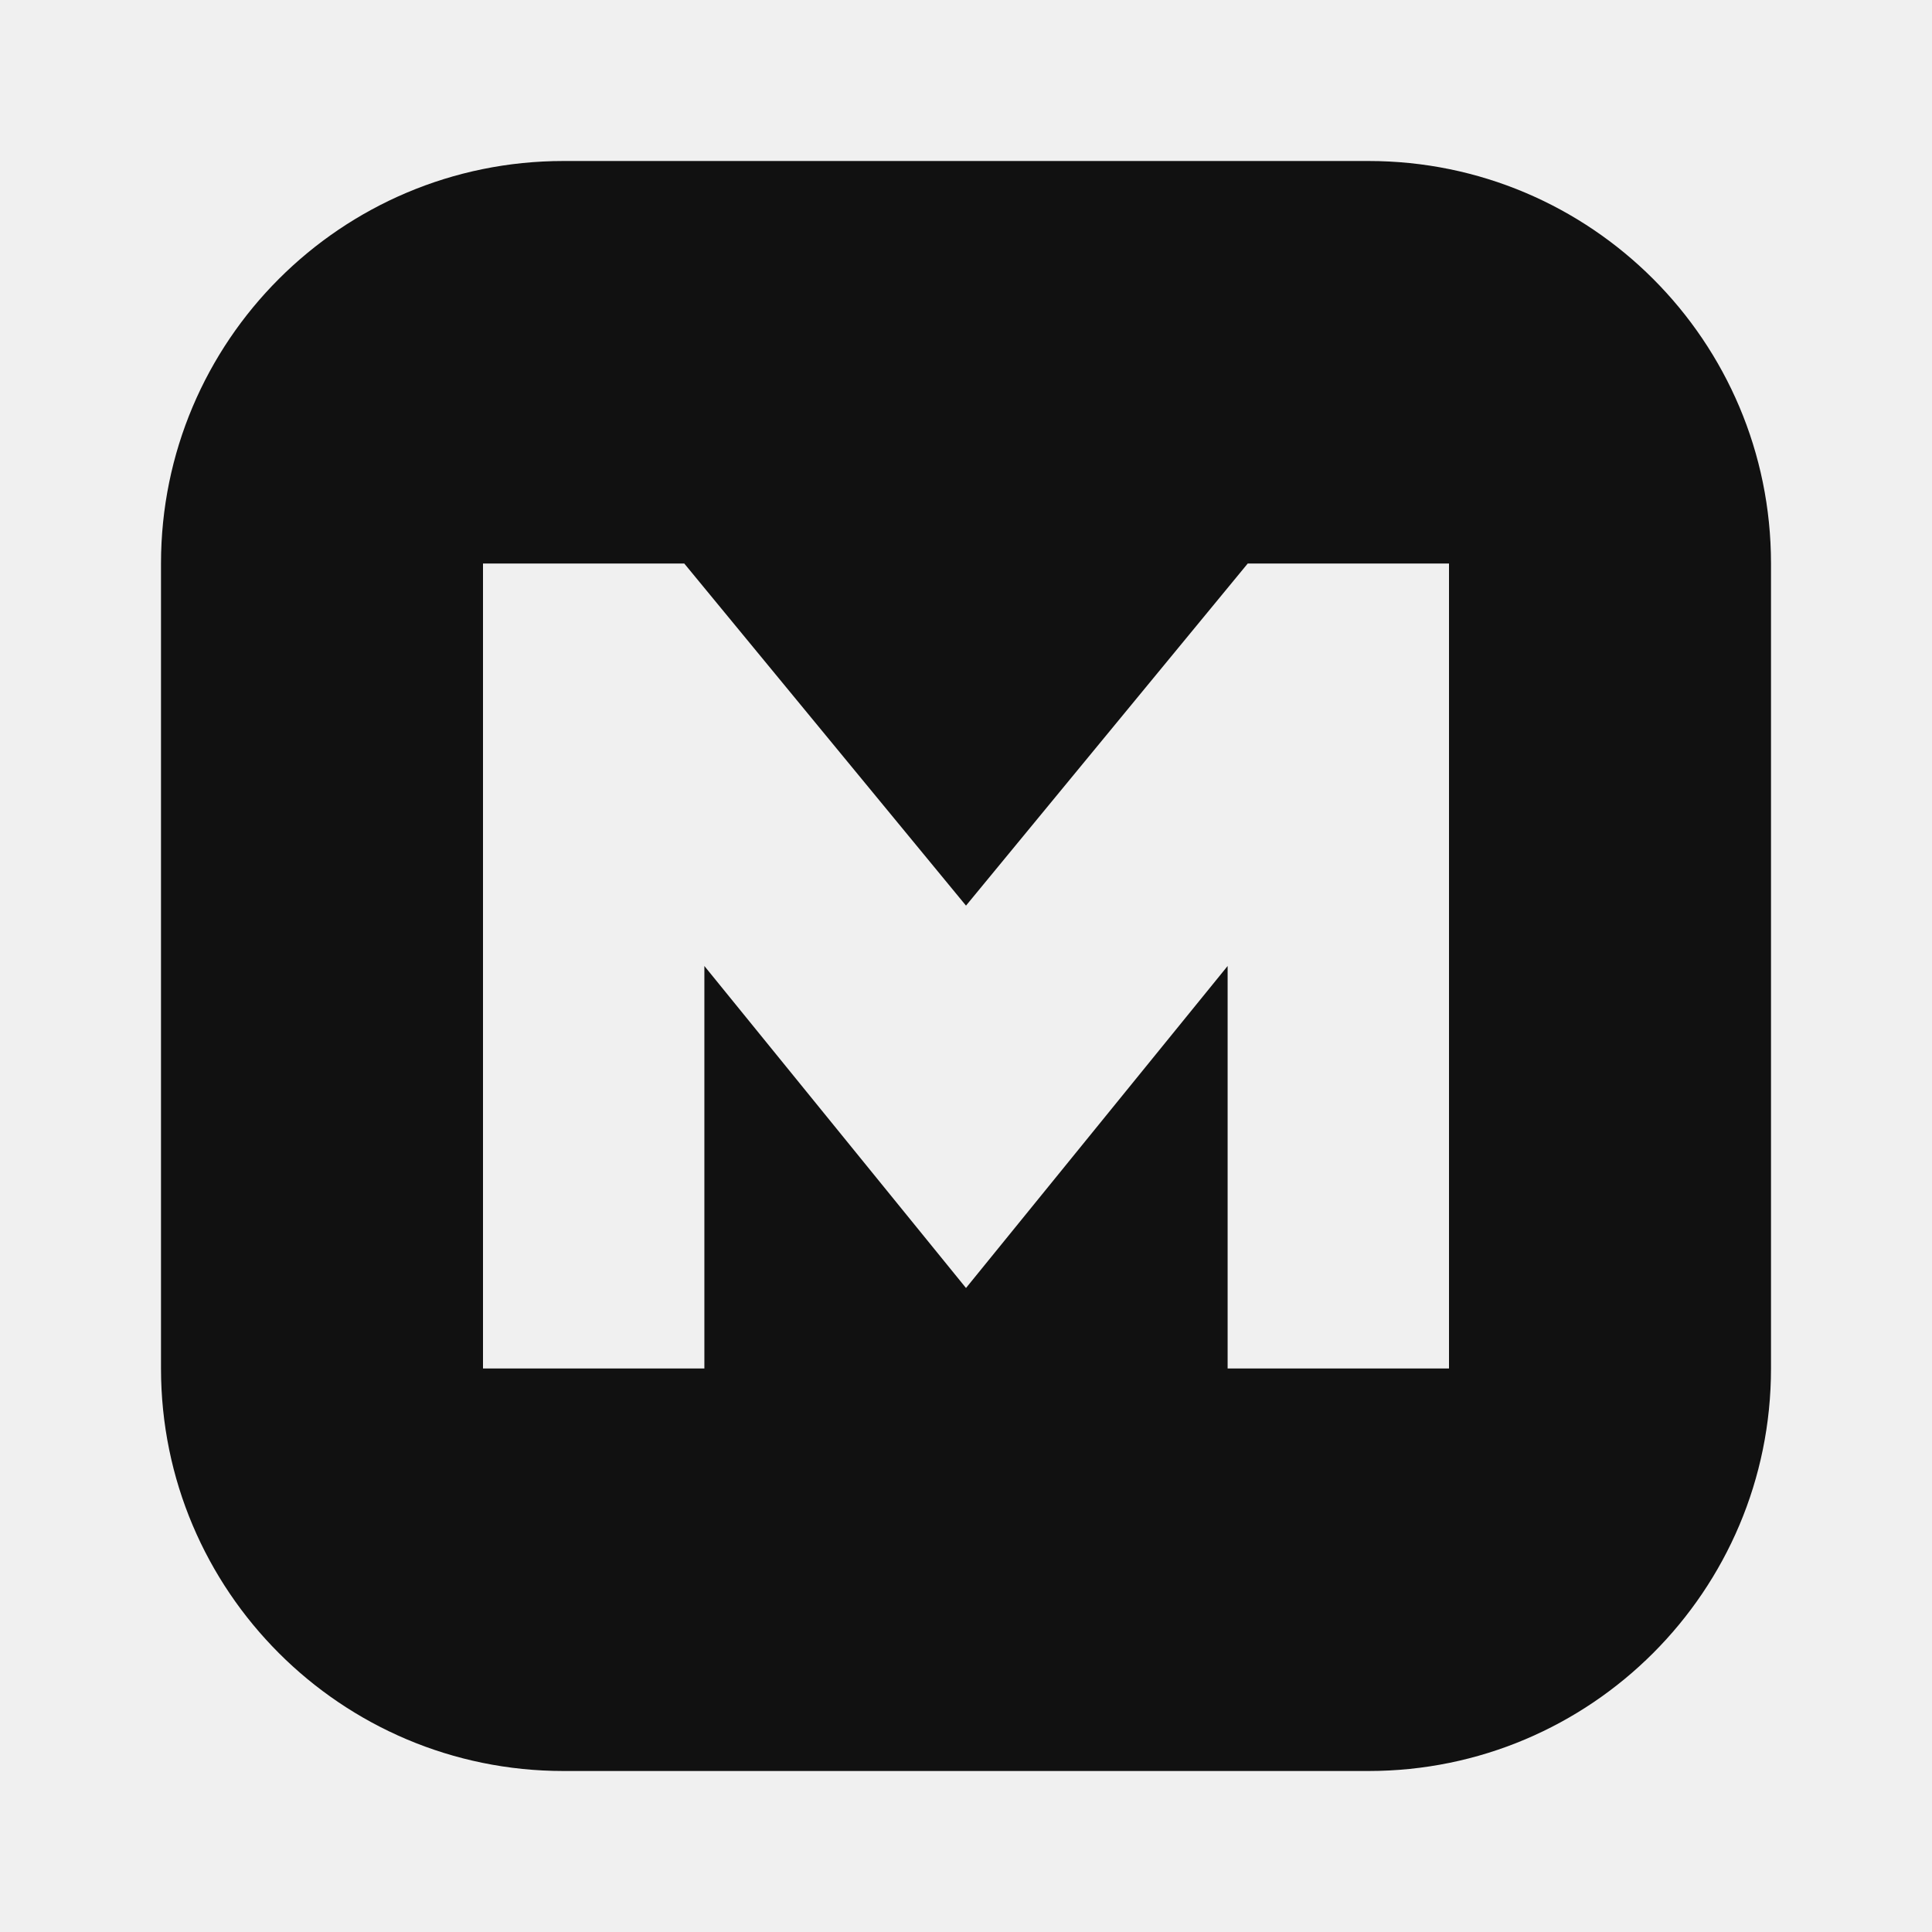
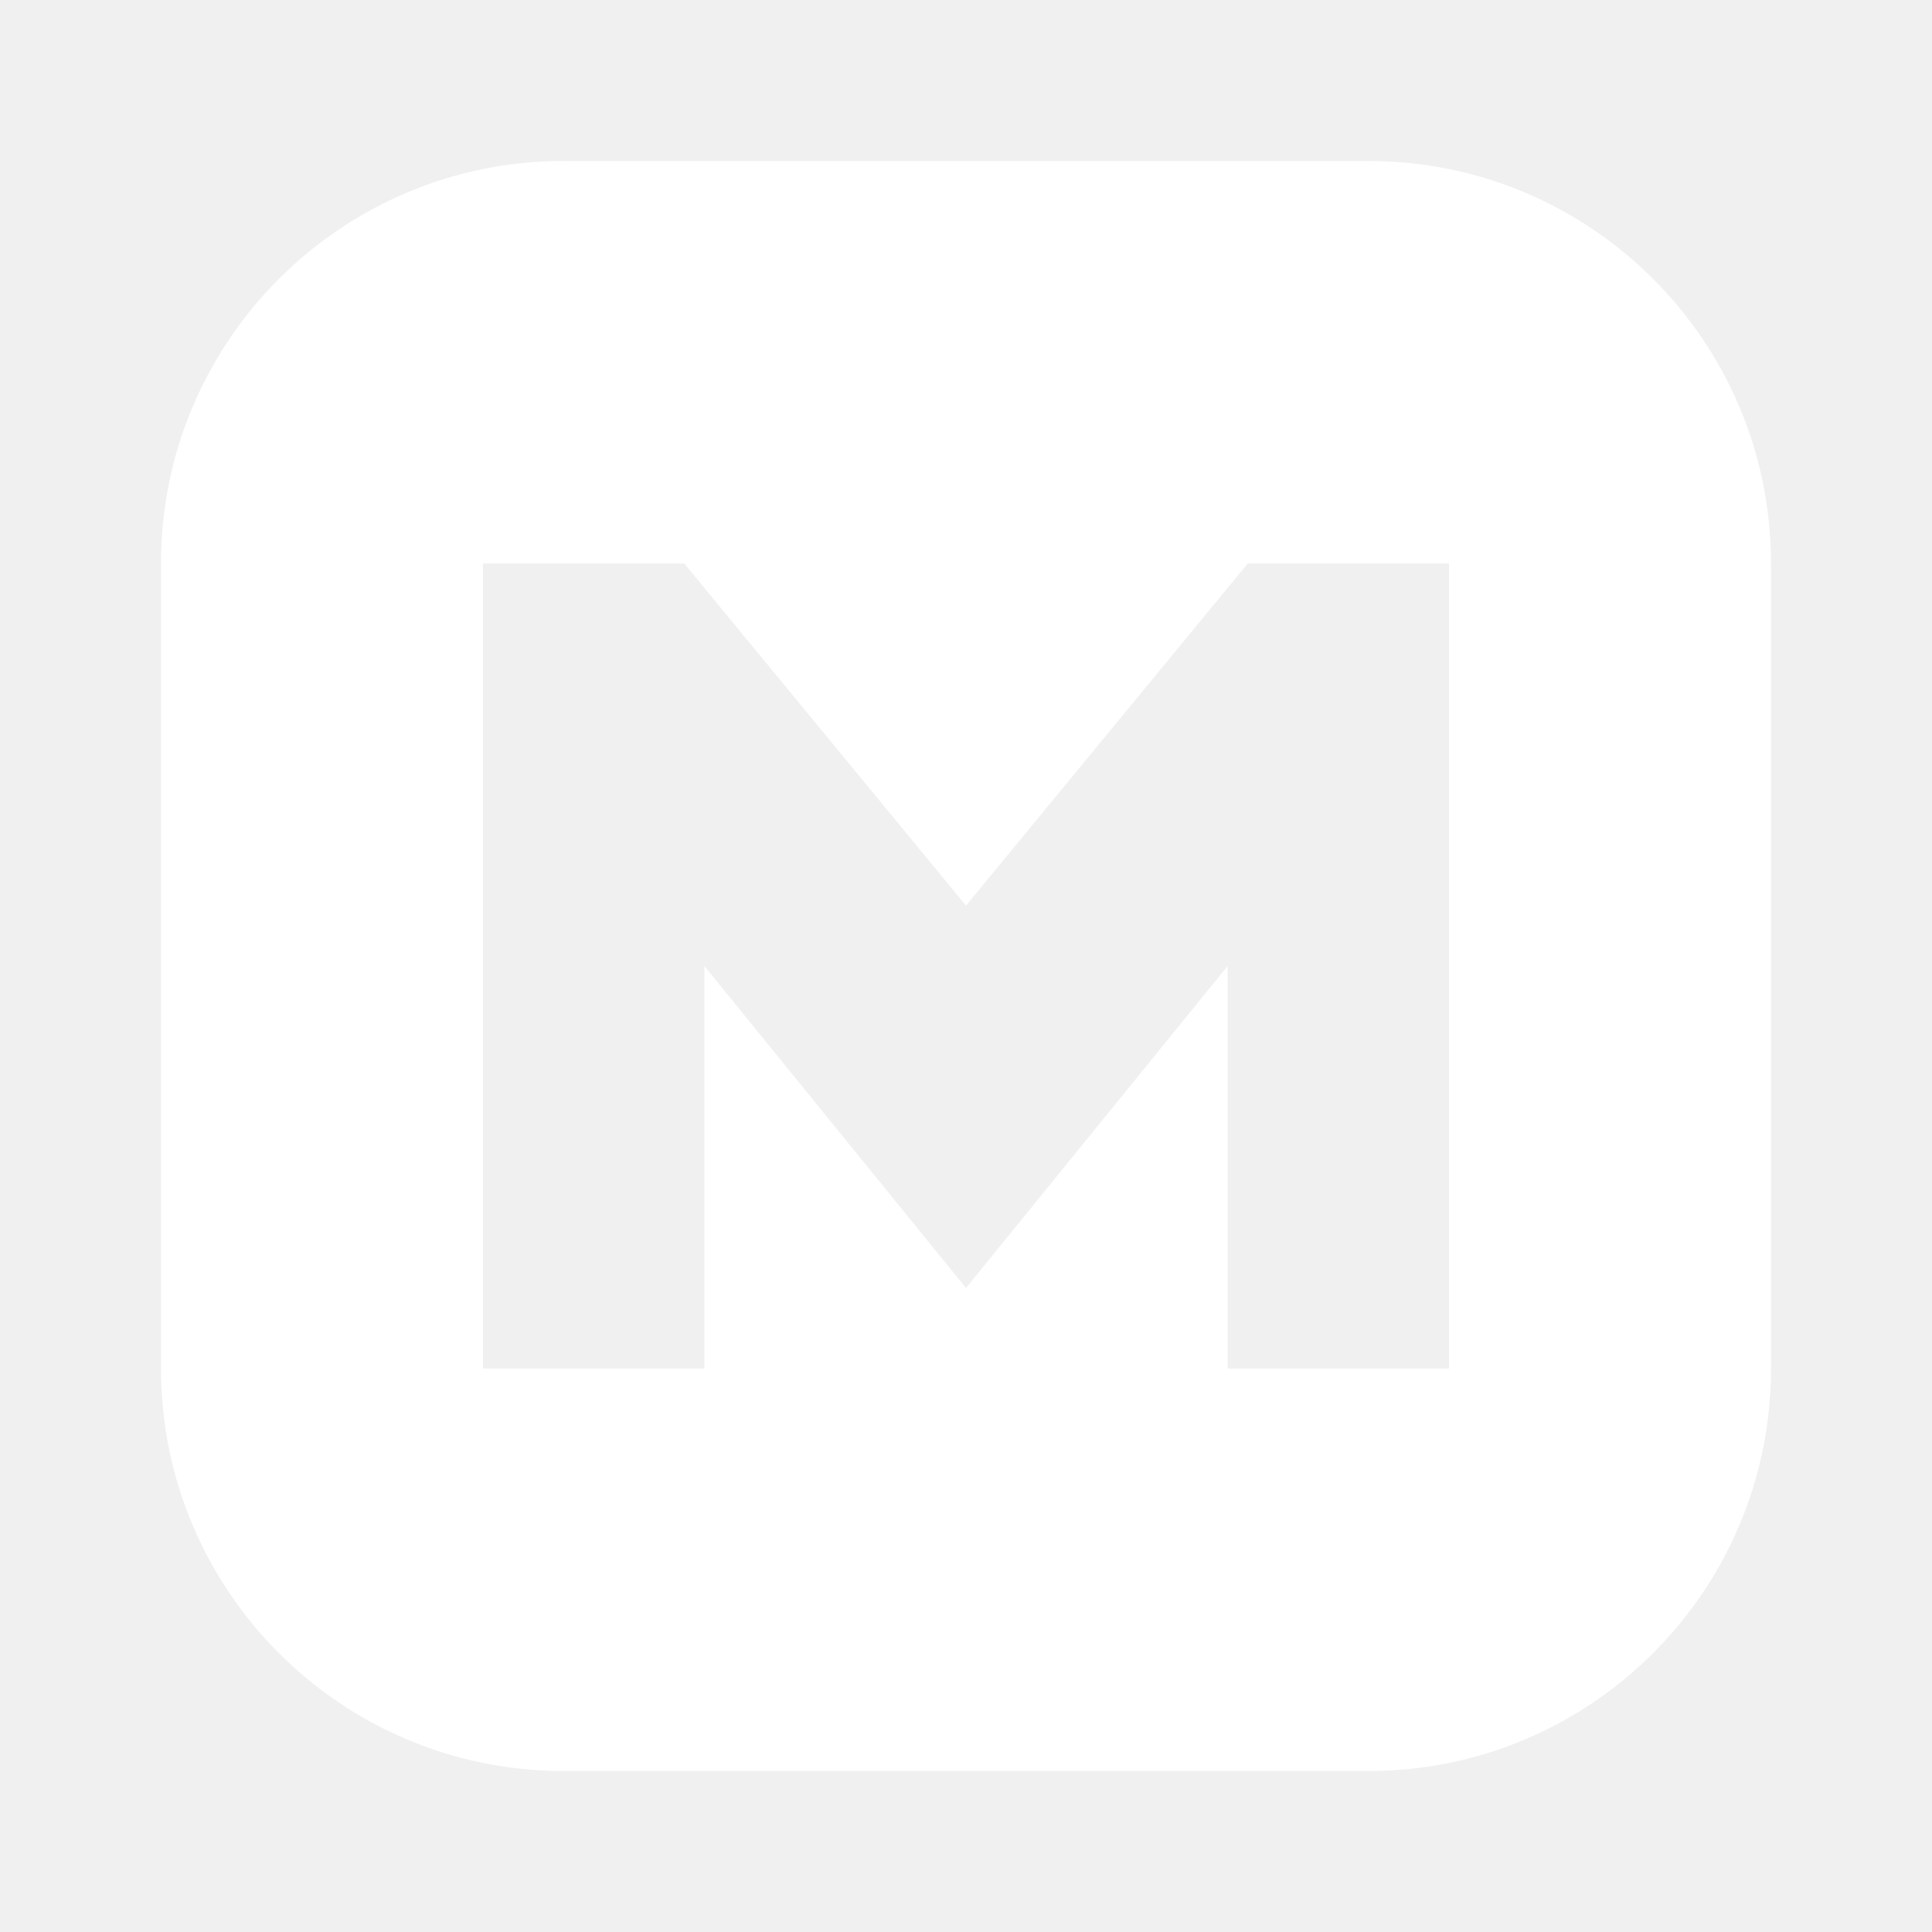
<svg xmlns="http://www.w3.org/2000/svg" viewBox="0 0 96 96" role="img" aria-label="Mosaic">
-   <mask id="mosaic-cutout" maskUnits="userSpaceOnUse" x="0" y="0" width="96" height="96">
+   <mask id="mosaic-cutout-inverse" maskUnits="userSpaceOnUse" x="0" y="0" width="96" height="96">
    <rect width="96" height="96" fill="#fff" />
    <path d="M24 68V28h10l14 17 14-17h10v40H61V48L48 64 35 48v20H24Z" fill="#000" fill-rule="evenodd" />
  </mask>
-   <rect x="8" y="8" width="80" height="80" rx="20" fill="#111" mask="url(#mosaic-cutout)" />
+   <rect x="8" y="8" width="80" height="80" rx="20" fill="#fff" mask="url(#mosaic-cutout-inverse)" />
</svg>
